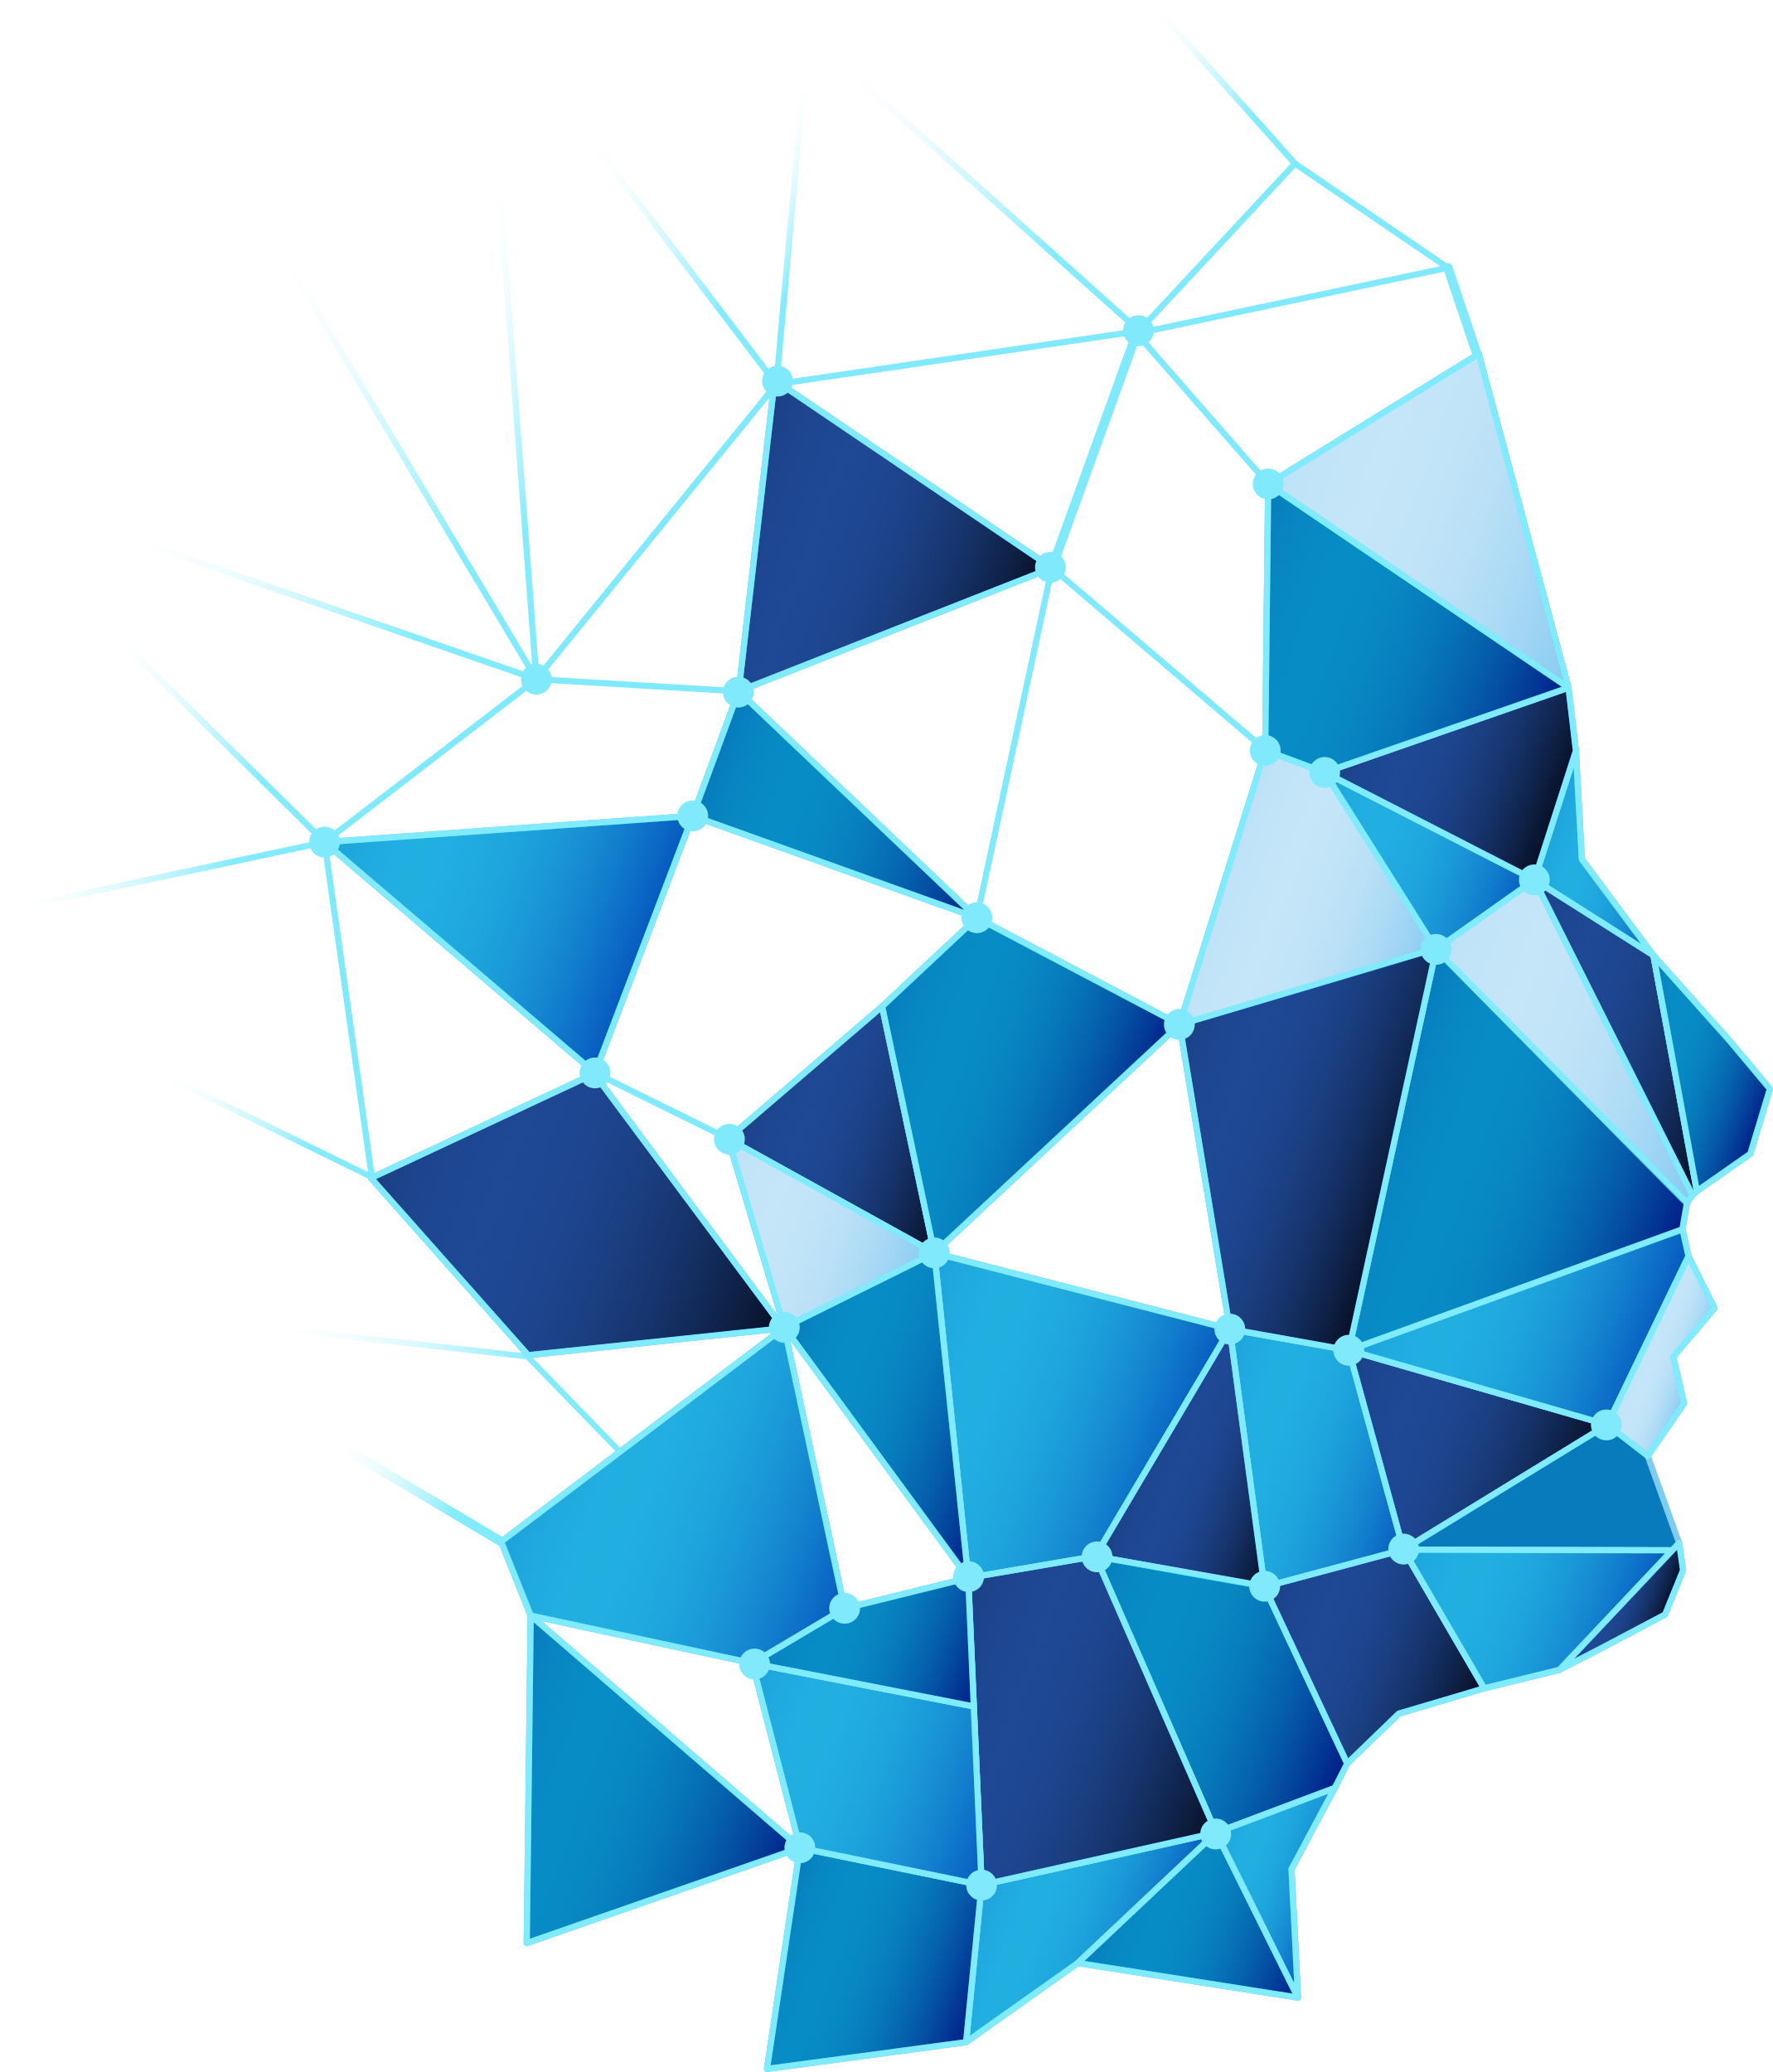
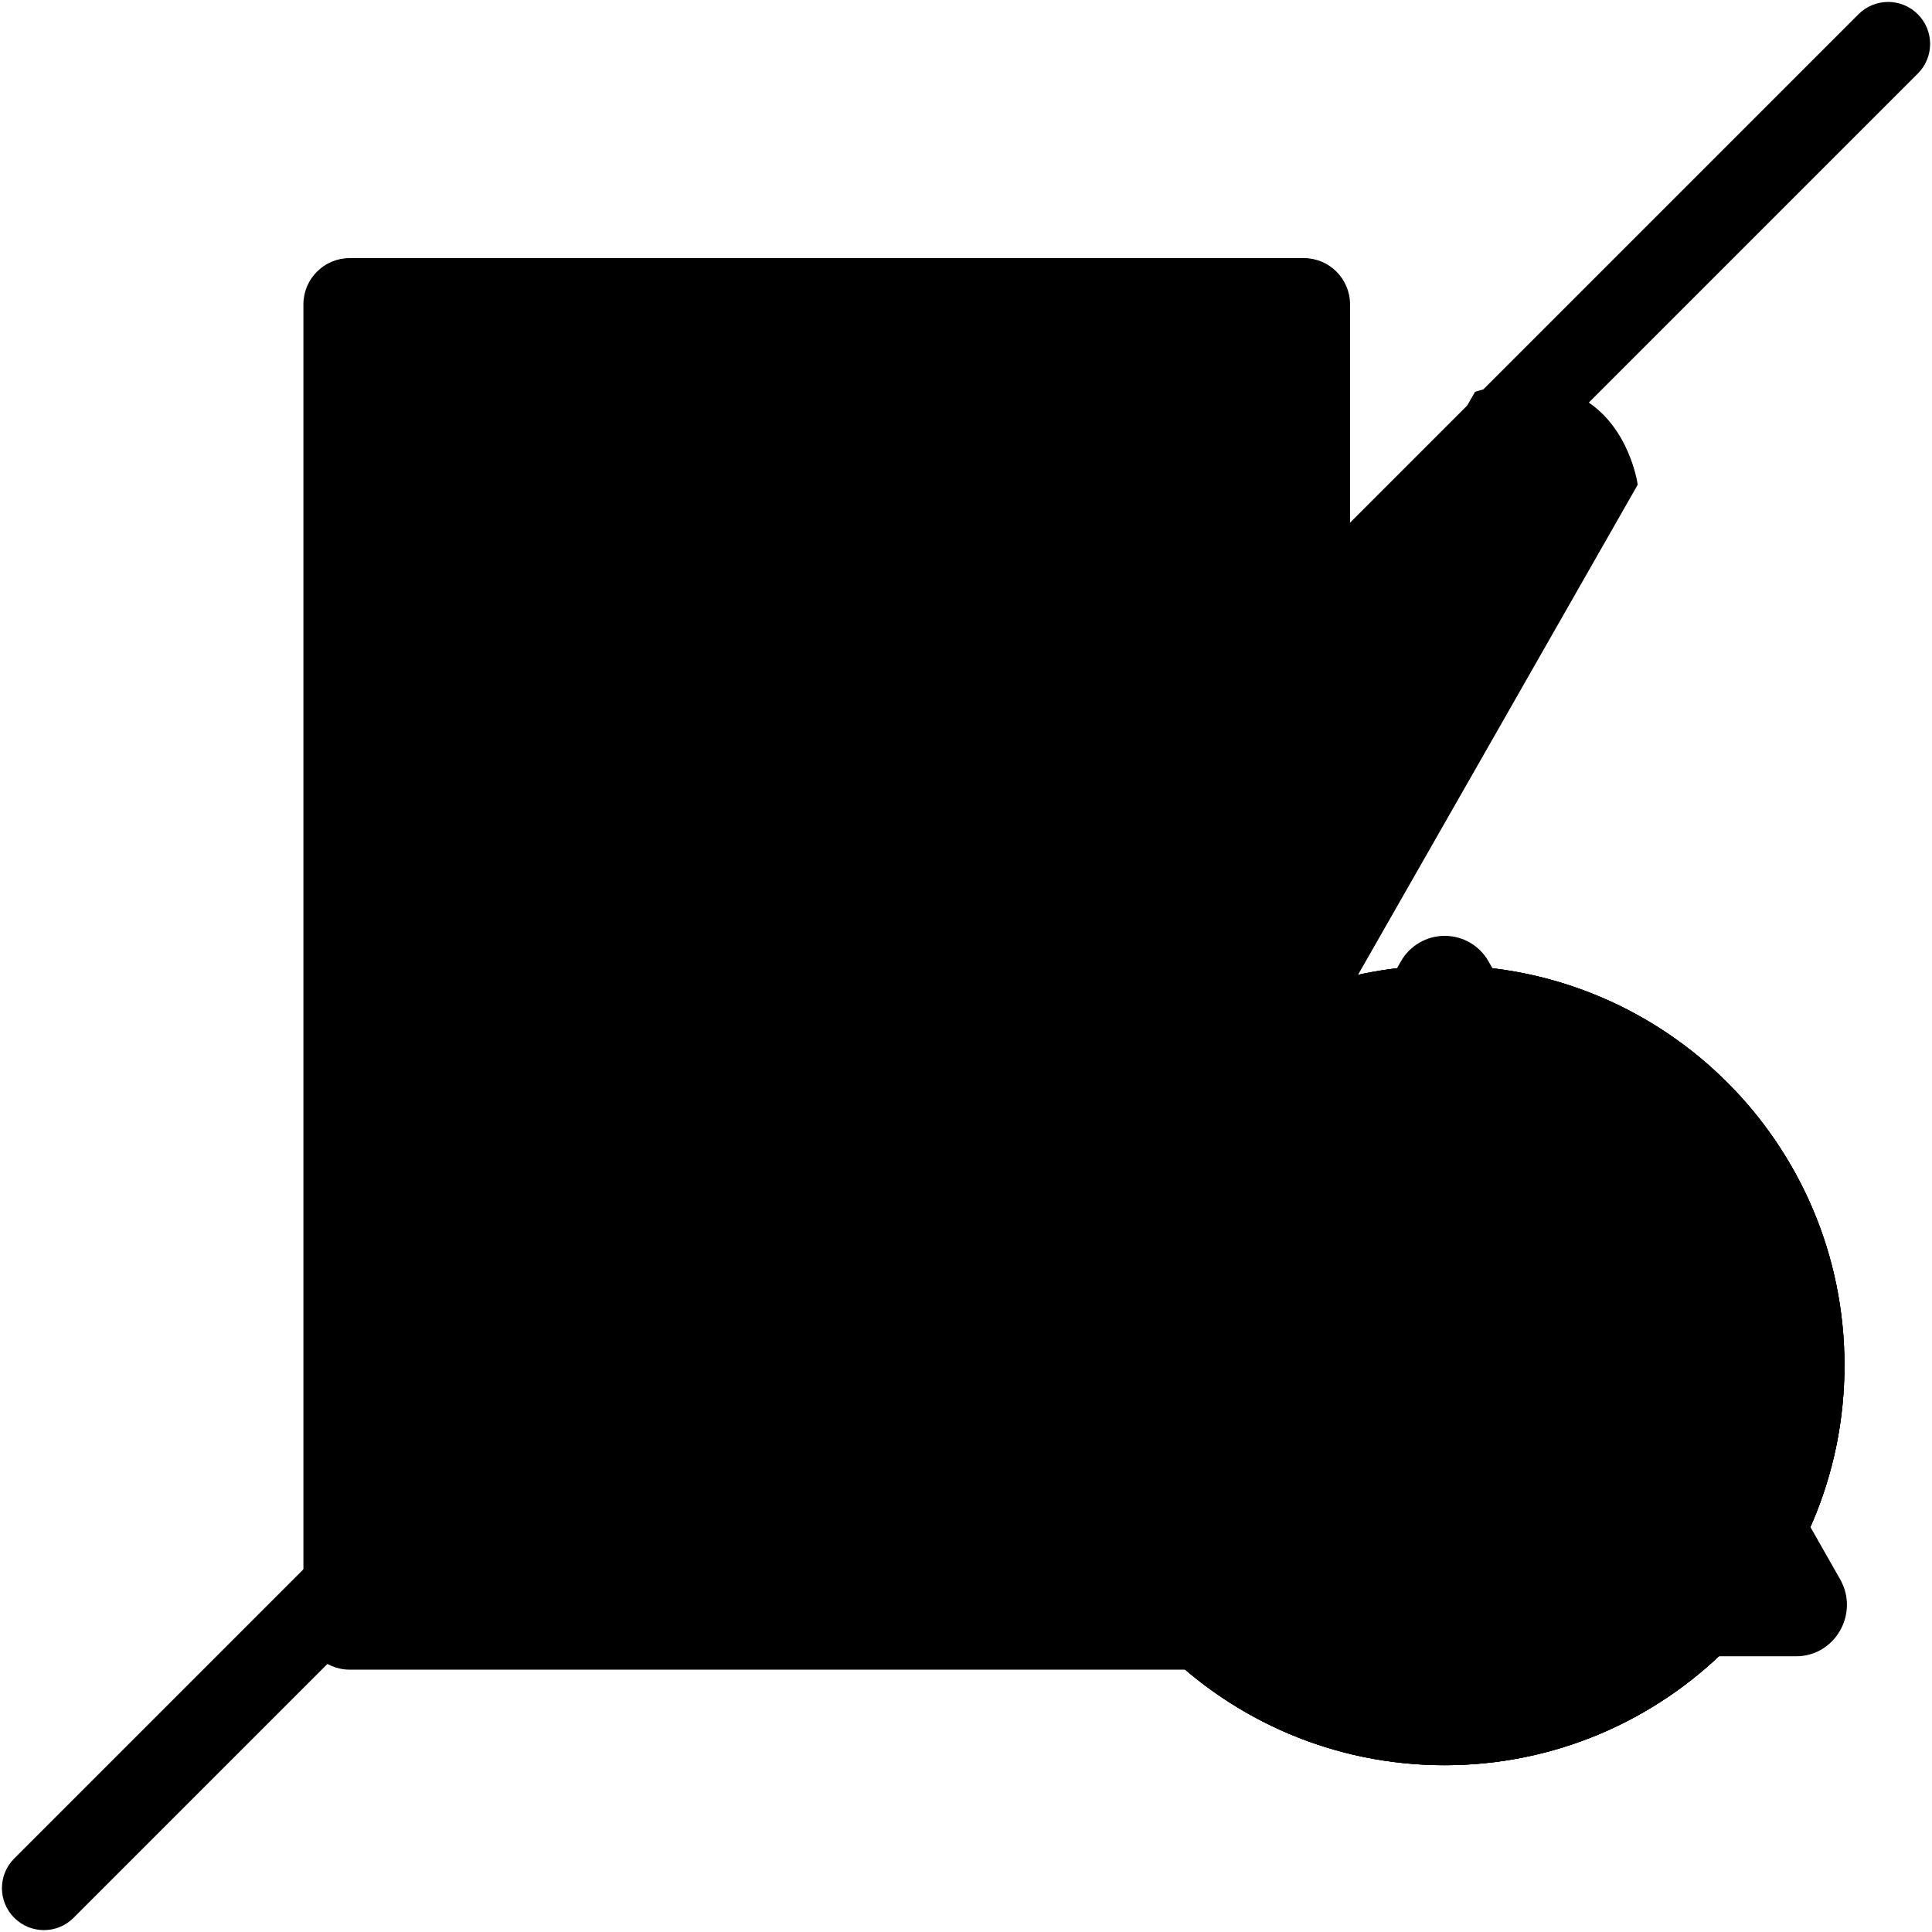
- <svg xmlns="http://www.w3.org/2000/svg" xmlns:xlink="http://www.w3.org/1999/xlink" viewBox="0 0 419.01 489.73">
+ <svg xmlns="http://www.w3.org/2000/svg" viewBox="0 0 501 501">
  <defs>
-     <style>.cls-1{isolation:isolate;}.cls-10,.cls-11,.cls-12,.cls-13,.cls-14,.cls-15,.cls-16,.cls-2,.cls-3,.cls-4,.cls-5,.cls-6,.cls-7,.cls-8,.cls-9{fill:none;}.cls-10,.cls-11,.cls-12,.cls-13,.cls-14,.cls-15,.cls-16,.cls-2,.cls-3,.cls-4,.cls-6,.cls-7,.cls-8,.cls-9{stroke-linecap:round;}.cls-10,.cls-11,.cls-12,.cls-13,.cls-14,.cls-15,.cls-16,.cls-17,.cls-18,.cls-19,.cls-2,.cls-20,.cls-25,.cls-26,.cls-27,.cls-28,.cls-29,.cls-3,.cls-30,.cls-31,.cls-32,.cls-34,.cls-36,.cls-37,.cls-38,.cls-39,.cls-4,.cls-40,.cls-41,.cls-43,.cls-44,.cls-45,.cls-46,.cls-47,.cls-48,.cls-49,.cls-5,.cls-50,.cls-51,.cls-52,.cls-53,.cls-54,.cls-55,.cls-56,.cls-57,.cls-58,.cls-59,.cls-6,.cls-60,.cls-62,.cls-7,.cls-8,.cls-9{stroke-linejoin:round;}.cls-2,.cls-7{stroke-width:2.23px;}.cls-2{stroke:url(#Degradado_sin_nombre_50);}.cls-11,.cls-12,.cls-13,.cls-14,.cls-15,.cls-16,.cls-17,.cls-18,.cls-19,.cls-20,.cls-21,.cls-22,.cls-23,.cls-25,.cls-26,.cls-27,.cls-28,.cls-29,.cls-3,.cls-30,.cls-31,.cls-32,.cls-33,.cls-34,.cls-35,.cls-36,.cls-37,.cls-38,.cls-39,.cls-4,.cls-40,.cls-41,.cls-42,.cls-43,.cls-44,.cls-45,.cls-46,.cls-47,.cls-48,.cls-49,.cls-5,.cls-50,.cls-51,.cls-52,.cls-53,.cls-54,.cls-55,.cls-56,.cls-57,.cls-58,.cls-59,.cls-6,.cls-60,.cls-61,.cls-62,.cls-8{stroke-width:1.46px;}.cls-3{stroke:url(#Degradado_sin_nombre_50-2);}.cls-4{stroke:url(#Degradado_sin_nombre_50-3);}.cls-5,.cls-6,.cls-7{stroke:#80eafc;}.cls-8{stroke:url(#Degradado_sin_nombre_50-4);}.cls-10,.cls-9{stroke-width:1.39px;}.cls-9{stroke:url(#Degradado_sin_nombre_50-5);}.cls-10{stroke:url(#Degradado_sin_nombre_50-6);}.cls-11{stroke:url(#Degradado_sin_nombre_50-7);}.cls-12{stroke:url(#Degradado_sin_nombre_50-8);}.cls-13{stroke:url(#Degradado_sin_nombre_50-9);}.cls-14{stroke:url(#Degradado_sin_nombre_50-10);}.cls-15{stroke:url(#Degradado_sin_nombre_50-11);}.cls-16{stroke:url(#Degradado_sin_nombre_50-12);}.cls-17,.cls-23{fill:#1da1db;}.cls-17,.cls-18,.cls-19,.cls-20,.cls-21,.cls-22,.cls-23,.cls-25,.cls-26,.cls-27,.cls-28,.cls-29,.cls-30,.cls-31,.cls-32,.cls-33,.cls-34,.cls-35,.cls-36,.cls-37,.cls-38,.cls-39,.cls-40,.cls-41,.cls-42,.cls-43,.cls-44,.cls-45,.cls-46,.cls-47,.cls-48,.cls-49,.cls-50,.cls-51,.cls-52,.cls-53,.cls-54,.cls-55,.cls-56,.cls-57,.cls-58,.cls-59,.cls-60,.cls-61,.cls-62{stroke:#80ccf1;}.cls-18,.cls-21{fill:#1b3f83;}.cls-19{fill:#bbe1f7;}.cls-20,.cls-22{fill:#077bbc;}.cls-21,.cls-22,.cls-23,.cls-33,.cls-35,.cls-42,.cls-61{stroke-miterlimit:10;}.cls-24{mix-blend-mode:overlay;}.cls-25{fill:url(#Degradado_sin_nombre_46);}.cls-26{fill:url(#Degradado_sin_nombre_46-2);}.cls-27{fill:url(#Degradado_sin_nombre_46-3);}.cls-28{fill:url(#Degradado_sin_nombre_46-4);}.cls-29{fill:url(#Degradado_sin_nombre_46-5);}.cls-30{fill:url(#Degradado_sin_nombre_46-6);}.cls-31{fill:url(#Degradado_sin_nombre_46-7);}.cls-32{fill:url(#Degradado_sin_nombre_46-8);}.cls-33{fill:url(#Degradado_sin_nombre_46-9);}.cls-34{fill:url(#Degradado_sin_nombre_46-10);}.cls-35{fill:url(#Degradado_sin_nombre_46-11);}.cls-36{fill:url(#Degradado_sin_nombre_46-12);}.cls-37{fill:url(#Degradado_sin_nombre_46-13);}.cls-38{fill:url(#Degradado_sin_nombre_46-14);}.cls-39{fill:url(#Degradado_sin_nombre_46-15);}.cls-40{fill:url(#Degradado_sin_nombre_46-16);}.cls-41{fill:url(#Degradado_sin_nombre_46-17);}.cls-42{fill:url(#Degradado_sin_nombre_46-18);}.cls-43{fill:url(#Degradado_sin_nombre_46-19);}.cls-44{fill:url(#Degradado_sin_nombre_46-20);}.cls-45{fill:url(#Degradado_sin_nombre_46-21);}.cls-46{fill:url(#Degradado_sin_nombre_46-22);}.cls-47{fill:url(#Degradado_sin_nombre_46-23);}.cls-48{fill:url(#Degradado_sin_nombre_46-24);}.cls-49{fill:url(#Degradado_sin_nombre_46-25);}.cls-50{fill:url(#Degradado_sin_nombre_46-26);}.cls-51{fill:url(#Degradado_sin_nombre_46-27);}.cls-52{fill:url(#Degradado_sin_nombre_46-28);}.cls-53{fill:url(#Degradado_sin_nombre_46-29);}.cls-54{fill:url(#Degradado_sin_nombre_46-30);}.cls-55{fill:url(#Degradado_sin_nombre_46-31);}.cls-56{fill:url(#Degradado_sin_nombre_46-32);}.cls-57{fill:url(#Degradado_sin_nombre_46-33);}.cls-58{fill:url(#Degradado_sin_nombre_46-34);}.cls-59{fill:url(#Degradado_sin_nombre_46-35);}.cls-60{fill:url(#Degradado_sin_nombre_46-36);}.cls-61{fill:url(#Degradado_sin_nombre_46-37);}.cls-62{fill:url(#Degradado_sin_nombre_46-38);}.cls-63{fill:#80eafc;}</style>
-     <linearGradient id="Degradado_sin_nombre_50" x1="-189.21" y1="22.04" x2="-141.45" y2="22.04" gradientTransform="translate(261.27 389.03) rotate(20.24)" gradientUnits="userSpaceOnUse">
-       <stop offset="0" stop-color="#fff" stop-opacity="0" />
-       <stop offset="0.7" stop-color="#82ebfc" stop-opacity="0.97" />
-       <stop offset="1" stop-color="#80eafc" />
-     </linearGradient>
-     <linearGradient id="Degradado_sin_nombre_50-2" x1="-239.62" y1="-272.93" x2="-175.4" y2="-272.93" xlink:href="#Degradado_sin_nombre_50" />
-     <linearGradient id="Degradado_sin_nombre_50-3" x1="-195.94" y1="-288.14" x2="-175.4" y2="-288.14" xlink:href="#Degradado_sin_nombre_50" />
-     <linearGradient id="Degradado_sin_nombre_50-4" x1="-188.97" y1="-311.87" x2="-99.27" y2="-311.87" xlink:href="#Degradado_sin_nombre_50" />
-     <linearGradient id="Degradado_sin_nombre_50-5" x1="-212.76" y1="-9.5" x2="-123.33" y2="-9.5" xlink:href="#Degradado_sin_nombre_50" />
-     <linearGradient id="Degradado_sin_nombre_50-6" x1="-257.85" y1="-46.86" x2="-200.31" y2="-46.86" xlink:href="#Degradado_sin_nombre_50" />
-     <linearGradient id="Degradado_sin_nombre_50-7" x1="-305.3" y1="-129.36" x2="-238.17" y2="-129.36" xlink:href="#Degradado_sin_nombre_50" />
-     <linearGradient id="Degradado_sin_nombre_50-8" x1="-305.3" y1="-93.68" x2="-238.17" y2="-93.68" xlink:href="#Degradado_sin_nombre_50" />
-     <linearGradient id="Degradado_sin_nombre_50-9" x1="-256.72" y1="-223.47" x2="-204.51" y2="-223.47" xlink:href="#Degradado_sin_nombre_50" />
-     <linearGradient id="Degradado_sin_nombre_50-10" x1="-299.62" y1="-205.7" x2="-204.51" y2="-205.7" xlink:href="#Degradado_sin_nombre_50" />
-     <linearGradient id="Degradado_sin_nombre_50-11" x1="-124.83" y1="-356.16" x2="-78.45" y2="-356.16" xlink:href="#Degradado_sin_nombre_50" />
-     <linearGradient id="Degradado_sin_nombre_50-12" x1="-310.46" y1="-166.82" x2="-204.51" y2="-166.82" xlink:href="#Degradado_sin_nombre_50" />
-     <linearGradient id="Degradado_sin_nombre_46" x1="-7.93" y1="65.82" x2="39.79" y2="65.82" gradientTransform="translate(261.27 389.03) rotate(20.24)" gradientUnits="userSpaceOnUse">
-       <stop offset="0" stop-color="#fff" stop-opacity="0" />
-       <stop offset="1" stop-color="#1d1d1b" />
-     </linearGradient>
-     <linearGradient id="Degradado_sin_nombre_46-2" x1="-125.19" y1="-98.36" x2="-70.1" y2="-98.36" xlink:href="#Degradado_sin_nombre_46" />
-     <linearGradient id="Degradado_sin_nombre_46-3" x1="31.11" y1="-217.44" x2="65.04" y2="-217.44" xlink:href="#Degradado_sin_nombre_46" />
-     <linearGradient id="Degradado_sin_nombre_46-4" x1="-37.8" y1="-177.74" x2="16.35" y2="-177.74" xlink:href="#Degradado_sin_nombre_46" />
-     <linearGradient id="Degradado_sin_nombre_46-5" x1="1.65" y1="-55.77" x2="58.19" y2="-55.77" xlink:href="#Degradado_sin_nombre_46" />
-     <linearGradient id="Degradado_sin_nombre_46-6" x1="16.35" y1="-133.48" x2="93.88" y2="-133.48" xlink:href="#Degradado_sin_nombre_46" />
-     <linearGradient id="Degradado_sin_nombre_46-7" x1="16.35" y1="-175.42" x2="93.3" y2="-175.42" xlink:href="#Degradado_sin_nombre_46" />
-     <linearGradient id="Degradado_sin_nombre_46-8" x1="32.45" y1="-176.44" x2="93.94" y2="-176.44" xlink:href="#Degradado_sin_nombre_46" />
-     <linearGradient id="Degradado_sin_nombre_46-9" x1="-34.37" y1="-131.11" x2="29.77" y2="-131.11" xlink:href="#Degradado_sin_nombre_46" />
-     <linearGradient id="Degradado_sin_nombre_46-10" x1="-70.1" y1="-42.14" x2="1.65" y2="-42.14" xlink:href="#Degradado_sin_nombre_46" />
-     <linearGradient id="Degradado_sin_nombre_46-11" x1="-101.82" y1="-112.08" x2="-34.38" y2="-112.08" xlink:href="#Degradado_sin_nombre_46" />
-     <linearGradient id="Degradado_sin_nombre_46-12" x1="-125.19" y1="-63.01" x2="-70.1" y2="-63.01" xlink:href="#Degradado_sin_nombre_46" />
-     <linearGradient id="Degradado_sin_nombre_46-13" x1="-22.82" y1="-196.56" x2="32.45" y2="-196.56" xlink:href="#Degradado_sin_nombre_46" />
-     <linearGradient id="Degradado_sin_nombre_46-14" x1="-22.82" y1="-227.64" x2="32.45" y2="-227.64" xlink:href="#Degradado_sin_nombre_46" />
-     <linearGradient id="Degradado_sin_nombre_46-15" x1="-97.27" y1="-38.52" x2="-36.01" y2="-38.52" xlink:href="#Degradado_sin_nombre_46" />
-     <linearGradient id="Degradado_sin_nombre_46-16" x1="-9.59" y1="-49.75" x2="30.41" y2="-49.75" xlink:href="#Degradado_sin_nombre_46" />
-     <linearGradient id="Degradado_sin_nombre_46-17" x1="29.77" y1="-67.9" x2="93.19" y2="-67.9" xlink:href="#Degradado_sin_nombre_46" />
-     <linearGradient id="Degradado_sin_nombre_46-18" x1="29.77" y1="-112.5" x2="97.41" y2="-112.5" xlink:href="#Degradado_sin_nombre_46" />
-     <linearGradient id="Degradado_sin_nombre_46-19" x1="65.04" y1="-173.56" x2="102.75" y2="-173.56" xlink:href="#Degradado_sin_nombre_46" />
-     <linearGradient id="Degradado_sin_nombre_46-20" x1="93.19" y1="-110.26" x2="108.44" y2="-110.26" xlink:href="#Degradado_sin_nombre_46" />
-     <linearGradient id="Degradado_sin_nombre_46-21" x1="-9.59" y1="3.06" x2="63.2" y2="3.06" xlink:href="#Degradado_sin_nombre_46" />
-     <linearGradient id="Degradado_sin_nombre_46-22" x1="30.41" y1="-19.7" x2="87.4" y2="-19.7" xlink:href="#Degradado_sin_nombre_46" />
-     <linearGradient id="Degradado_sin_nombre_46-23" x1="58.19" y1="-44.54" x2="117.85" y2="-44.54" xlink:href="#Degradado_sin_nombre_46" />
-     <linearGradient id="Degradado_sin_nombre_46-24" x1="102.62" y1="-50.77" x2="121.86" y2="-50.77" xlink:href="#Degradado_sin_nombre_46" />
-     <linearGradient id="Degradado_sin_nombre_46-25" x1="-36.01" y1="22.04" x2="39.79" y2="22.04" xlink:href="#Degradado_sin_nombre_46" />
-     <linearGradient id="Degradado_sin_nombre_46-26" x1="19.78" y1="52.47" x2="71.42" y2="52.47" xlink:href="#Degradado_sin_nombre_46" />
-     <linearGradient id="Degradado_sin_nombre_46-27" x1="-51.24" y1="92.32" x2="1.47" y2="92.32" xlink:href="#Degradado_sin_nombre_46" />
-     <linearGradient id="Degradado_sin_nombre_46-28" x1="-129.94" y1="76.74" x2="-51.24" y2="76.74" xlink:href="#Degradado_sin_nombre_46" />
-     <linearGradient id="Degradado_sin_nombre_46-29" x1="-76.91" y1="46.96" x2="-7.93" y2="46.96" xlink:href="#Degradado_sin_nombre_46" />
-     <linearGradient id="Degradado_sin_nombre_46-30" x1="-142.56" y1="-2.07" x2="-60.94" y2="-2.07" xlink:href="#Degradado_sin_nombre_46" />
-     <linearGradient id="Degradado_sin_nombre_46-31" x1="-76.91" y1="14.42" x2="-24.26" y2="14.42" xlink:href="#Degradado_sin_nombre_46" />
-     <linearGradient id="Degradado_sin_nombre_46-32" x1="-238.89" y1="-117.84" x2="-159.4" y2="-117.84" xlink:href="#Degradado_sin_nombre_46" />
-     <linearGradient id="Degradado_sin_nombre_46-33" x1="-201.13" y1="-51.19" x2="-97.4" y2="-51.19" xlink:href="#Degradado_sin_nombre_46" />
-     <linearGradient id="Degradado_sin_nombre_46-34" x1="-58.93" y1="-283.7" x2="24.32" y2="-283.7" xlink:href="#Degradado_sin_nombre_46" />
-     <linearGradient id="Degradado_sin_nombre_46-35" x1="-58.93" y1="-241.31" x2="24.32" y2="-241.31" xlink:href="#Degradado_sin_nombre_46" />
-     <linearGradient id="Degradado_sin_nombre_46-36" x1="-176.86" y1="-217.71" x2="-100.02" y2="-217.71" xlink:href="#Degradado_sin_nombre_46" />
-     <linearGradient id="Degradado_sin_nombre_46-37" x1="-159.4" y1="-166.04" x2="-88.07" y2="-166.04" xlink:href="#Degradado_sin_nombre_46" />
-     <linearGradient id="Degradado_sin_nombre_46-38" x1="39.79" y1="37.51" x2="71.42" y2="37.51" xlink:href="#Degradado_sin_nombre_46" />
+     <style>
+     .common-ic-1 {
+       opacity: 0;
+     }
+ 
+     .common-ic-1, .common-ic-3, .common-ic-4, .common-ic-5, .common-ic-7 {
+       stroke-miterlimit: 10;
+     }
+ 
+     .common-ic-2 {
+       stroke-linejoin: round;
+       stroke-width: 8px;
+     }
+ 
+     .common-ic-3, .common-ic-4, .common-ic-5 {
+       fill: none;
+     }
+ 
+     .common-ic-3 {
+       stroke-width: 23px;
+     }
+ 
+     .common-ic-4 {
+       stroke-width: 10px;
+     }
+ 
+     .common-ic-5, .common-ic-7 {
+       stroke-linecap: round;
+     }
+ 
+     .common-ic-5 {
+       stroke-width: 5px;
+     }
+ 
+     .common-ic-7 {
+       stroke-width: 16.05px;
+     }
+     </style>
  </defs>
-   <g class="cls-1">
-     <g id="Capa_1" data-name="Capa 1">
-       <line class="cls-2" x1="78.62" y1="340.68" x2="118.43" y2="364.37" />
-       <line class="cls-3" x1="138.44" y1="31.53" x2="183.48" y2="90.82" />
-       <line class="cls-4" x1="189.96" y1="18.09" x2="183.48" y2="90.82" />
-       <line class="cls-5" x1="172.38" y1="269.26" x2="140.62" y2="253.59" />
-       <line class="cls-6" x1="183.48" y1="90.81" x2="269.26" y2="78.24" />
-       <line class="cls-6" x1="87.89" y1="278.25" x2="76.69" y2="199.05" />
-       <polyline class="cls-6" points="299.71 114.39 268.62 78.82 342.18 63.28 306.04 38.66 268.62 78.82" />
-       <line class="cls-6" x1="230.86" y1="216.91" x2="248.61" y2="134.22" />
-       <line class="cls-6" x1="126.76" y1="160.53" x2="76.69" y2="199.05" />
-       <line class="cls-6" x1="183.48" y1="90.82" x2="126.76" y2="160.53" />
-       <line class="cls-7" x1="248.61" y1="134.22" x2="268.62" y2="78.82" />
-       <line class="cls-8" x1="198.57" y1="14.87" x2="269.26" y2="78.24" />
-       <line class="cls-6" x1="248.61" y1="134.22" x2="299.4" y2="177.53" />
-       <line class="cls-6" x1="174.57" y1="163.39" x2="126.76" y2="160.53" />
-       <polyline class="cls-9" points="63.01 313.74 124.65 320.61 146.15 342.74" />
-       <line class="cls-10" x1="37.2" y1="253.41" x2="87.89" y2="278.24" />
-       <line class="cls-11" x1="25.41" y1="148.29" x2="76.7" y2="199.04" />
-       <line class="cls-12" x1="76.69" y1="199.05" x2="0.73" y2="215.24" />
-       <line class="cls-13" x1="117.6" y1="38.65" x2="126.76" y2="160.53" />
-       <line class="cls-14" x1="65.05" y1="57.16" x2="126.76" y2="160.53" />
-       <line class="cls-15" x1="272.14" y1="0.73" x2="306.04" y2="38.66" />
-       <line class="cls-7" x1="349.05" y1="83.71" x2="342.18" y2="63.28" />
-       <line class="cls-16" x1="27.99" y1="126.37" x2="126.76" y2="160.53" />
-       <polygon class="cls-17" points="231.98 445.55 287.41 433.16 254.72 463.97 228.31 482.68 231.98 445.55" />
-       <polygon class="cls-18" points="208.47 237.88 220.81 296.13 172.04 269.13 208.47 237.88" />
-       <polygon class="cls-17" points="372.42 177.46 362.61 207.96 390.75 225.81 373.84 203.09 372.42 177.46" />
-       <polygon class="cls-19" points="313.06 182.56 339.38 224.39 278.77 242.17 299.01 177.38 313.06 182.56" />
-       <polygon class="cls-17" points="318.76 319.14 290.63 314.14 298.82 375.08 331.68 366.26 318.76 319.14" />
-       <polygon class="cls-20" points="339.38 224.39 398.62 284.48 397.52 290.83 318.66 319.41 339.38 224.39" />
-       <polygon class="cls-19" points="362.61 207.96 339.38 224.39 398.72 284.21 399.98 282.49 362.61 207.96" />
-       <polygon class="cls-18" points="390.75 225.81 401.01 281.54 399.98 282.49 362.61 207.96 390.75 225.81" />
-       <polygon class="cls-21" points="339.48 224.12 278.77 242.17 290.64 314.13 318.76 319.15 339.48 224.12" />
-       <polygon class="cls-17" points="220.81 296.13 290.64 314.14 258.87 367.82 228.82 372.96 220.81 296.13" />
-       <polygon class="cls-22" points="230.86 216.91 278.77 242.16 220.81 296.13 208.47 237.89 230.86 216.91" />
-       <polygon class="cls-19" points="172.04 269.13 220.81 296.13 185.36 313.73 172.04 269.13" />
-       <polyline class="cls-17" points="313.06 182.56 320.1 186.17 362.61 207.96 339.38 224.39 313.06 182.56" />
-       <polygon class="cls-18" points="372.42 177.46 370.68 162.54 313.06 182.56 362.61 207.96 372.42 177.46" />
-       <polygon class="cls-20" points="220.81 296.13 228.82 372.96 185.36 313.73 220.81 296.13" />
-       <polygon class="cls-18" points="290.63 314.14 298.82 375.08 258.87 367.82 290.63 314.14" />
-       <polygon class="cls-18" points="318.76 319.14 379.87 336.73 331.68 366.26 318.76 319.14" />
-       <polygon class="cls-23" points="397.62 290.57 318.76 319.14 379.87 336.74 399.04 296.92 397.62 290.57" />
-       <polygon class="cls-20" points="418.28 257.36 408.88 246.12 390.75 225.81 401.01 281.54 413.66 272.7 418.28 257.36" />
-       <polygon class="cls-19" points="379.87 336.73 399.04 296.92 405.19 309.16 395.44 320.71 397.99 331.68 389.42 344.14 379.87 336.73" />
-       <polygon class="cls-20" points="379.87 336.73 389.42 344.14 396.83 364.71 395.2 366.43 331.68 366.27 379.87 336.73" />
-       <polygon class="cls-20" points="298.72 374.87 318.39 416.81 315.44 422.61 287.41 433.16 258.87 367.82 298.72 374.87" />
-       <polygon class="cls-18" points="331.68 366.27 350.74 399.04 330.58 405.02 318.39 416.81 298.82 375.08 331.68 366.27" />
-       <polygon class="cls-17" points="395.2 366.43 331.68 366.27 350.74 399.04 368.57 394.66 395.2 366.43" />
-       <polygon class="cls-18" points="396.83 364.71 397.75 371.13 393.51 381.59 378.34 389.62 368.57 394.66 396.83 364.71" />
-       <polygon class="cls-18" points="258.87 367.82 228.81 372.96 231.99 445.55 287.41 433.15 258.87 367.82" />
-       <polygon class="cls-20" points="306.75 472.14 287.41 433.15 254.72 463.97 306.75 472.14" />
-       <polygon class="cls-20" points="231.98 445.55 189.07 436.75 181.26 489 228.31 482.68 231.98 445.55" />
-       <polygon class="cls-20" points="189.07 436.75 125.42 381.86 124.48 459.27 189.07 436.75" />
-       <polygon class="cls-17" points="230.14 403.33 177.8 393.11 189.07 436.75 231.99 445.55 230.14 403.33" />
-       <polygon class="cls-17" points="185.36 313.74 199.59 380.18 177.87 393.12 125.42 381.86 118.43 364.37 185.36 313.74" />
-       <polygon class="cls-20" points="228.82 372.96 230.14 403.33 177.8 393.11 199.59 380.18 228.82 372.96" />
-       <polygon class="cls-17" points="76.69 199.05 163.71 192.84 140.62 253.59 76.69 199.05" />
-       <polygon class="cls-18" points="140.41 253.78 87.68 278.44 124.81 320.3 185.15 313.93 140.41 253.78" />
-       <polygon class="cls-19" points="349.47 83.64 299.71 114.39 370.68 162.54 349.47 83.64" />
-       <polygon class="cls-20" points="299.71 114.39 299.01 177.38 313.06 182.56 370.68 162.54 299.71 114.39" />
-       <polygon class="cls-18" points="183.08 89.83 174.57 163.38 248.61 134.22 183.08 89.83" />
-       <polygon class="cls-22" points="174.57 163.38 230.86 216.91 163.71 192.84 174.57 163.38" />
-       <polygon class="cls-17" points="315.44 422.61 287.41 433.15 306.75 472.14 305.22 441.79 315.44 422.61" />
-       <g id="Degradat" class="cls-24">
-         <polygon class="cls-25" points="231.98 445.55 287.41 433.16 254.72 463.97 228.31 482.68 231.98 445.55" />
-         <polygon class="cls-26" points="208.47 237.88 220.81 296.13 172.04 269.13 208.47 237.88" />
-         <polygon class="cls-27" points="372.42 177.46 362.61 207.96 390.75 225.81 373.84 203.09 372.42 177.46" />
-         <polygon class="cls-28" points="313.06 182.56 339.38 224.39 278.77 242.17 299.01 177.38 313.06 182.56" />
-         <polygon class="cls-29" points="318.76 319.14 290.63 314.14 298.82 375.08 331.68 366.26 318.76 319.14" />
-         <polygon class="cls-30" points="339.38 224.39 398.72 284.21 397.62 290.57 318.76 319.14 339.38 224.39" />
-         <polygon class="cls-31" points="362.61 207.96 339.38 224.39 398.72 284.21 399.98 282.49 362.61 207.96" />
-         <polygon class="cls-32" points="390.75 225.81 401.01 281.54 399.98 282.49 362.61 207.96 390.75 225.81" />
-         <polygon class="cls-33" points="339.48 224.12 278.77 242.17 290.64 314.13 318.76 319.15 339.48 224.12" />
-         <polygon class="cls-34" points="220.81 296.13 290.64 314.14 258.87 367.82 228.82 372.96 220.81 296.13" />
-         <polygon class="cls-35" points="230.86 216.91 278.77 242.16 220.81 296.13 208.47 237.89 230.86 216.91" />
-         <polygon class="cls-36" points="172.04 269.13 220.81 296.13 185.36 313.73 172.04 269.13" />
-         <polygon class="cls-37" points="313.06 182.56 313.06 182.56 362.61 207.96 339.38 224.39 313.06 182.56 313.06 182.56" />
-         <polygon class="cls-38" points="372.42 177.46 370.68 162.54 313.06 182.56 362.61 207.96 372.42 177.46" />
-         <polygon class="cls-39" points="220.81 296.13 228.82 372.96 185.36 313.73 220.81 296.13" />
-         <polygon class="cls-40" points="290.63 314.14 298.82 375.08 258.87 367.82 290.63 314.14" />
-         <polygon class="cls-41" points="318.76 319.14 379.87 336.73 331.68 366.26 318.76 319.14" />
-         <polygon class="cls-42" points="397.62 290.57 318.76 319.14 379.87 336.74 399.04 296.92 397.62 290.57" />
-         <polygon class="cls-43" points="418.28 257.36 408.88 246.12 390.75 225.81 401.01 281.54 413.66 272.7 418.28 257.36" />
-         <polygon class="cls-44" points="379.87 336.73 399.04 296.92 405.19 309.16 395.44 320.71 397.99 331.68 389.42 344.14 379.87 336.73" />
-         <polygon class="cls-45" points="298.72 374.87 318.39 416.81 315.44 422.61 287.41 433.16 258.87 367.82 298.72 374.87" />
-         <polygon class="cls-46" points="331.68 366.27 350.74 399.04 330.58 405.02 318.39 416.81 298.82 375.08 331.68 366.27" />
-         <polygon class="cls-47" points="395.2 366.43 331.68 366.27 350.74 399.04 368.57 394.66 395.2 366.43" />
-         <polygon class="cls-48" points="396.83 364.71 397.75 371.13 393.51 381.59 378.34 389.62 368.57 394.66 396.83 364.71" />
-         <polygon class="cls-49" points="258.87 367.82 228.81 372.96 231.99 445.55 287.41 433.15 258.87 367.82" />
-         <polygon class="cls-50" points="306.75 472.14 287.41 433.15 254.72 463.97 306.75 472.14" />
-         <polygon class="cls-51" points="231.98 445.55 189.07 436.75 181.26 489 228.31 482.68 231.98 445.55" />
-         <polygon class="cls-52" points="189.07 436.75 125.42 381.86 124.48 459.27 189.07 436.75" />
-         <polygon class="cls-53" points="230.14 403.33 177.8 393.11 189.07 436.75 231.99 445.55 230.14 403.33" />
-         <polygon class="cls-54" points="185.36 313.74 199.59 380.18 177.87 393.12 125.42 381.86 118.43 364.37 185.36 313.74" />
-         <polygon class="cls-55" points="228.82 372.96 230.14 403.33 177.8 393.11 199.59 380.18 228.82 372.96" />
-         <polygon class="cls-56" points="76.69 199.05 163.71 192.84 140.62 253.59 76.69 199.05" />
-         <polygon class="cls-57" points="140.41 253.78 87.68 278.44 124.81 320.3 185.15 313.93 140.41 253.78" />
-         <polygon class="cls-58" points="349.47 83.64 299.71 114.39 370.68 162.54 349.47 83.64" />
-         <polygon class="cls-59" points="299.71 114.39 299.01 177.38 313.06 182.56 370.68 162.54 299.71 114.39" />
-         <polygon class="cls-60" points="183.08 89.83 174.57 163.38 248.61 134.22 183.08 89.83" />
-         <polygon class="cls-61" points="174.57 163.38 230.86 216.91 163.71 192.84 174.57 163.38" />
-         <polygon class="cls-62" points="315.44 422.61 287.41 433.15 306.75 472.14 305.22 441.79 315.44 422.61" />
+   <g class="tesla_common tesla_common_ic">
+     <g>
+       <rect class="common-ic-1 tesla-tertiary-color" x="0.5" y="0.5" width="500" height="500" />
+     </g>
+     <g>
+       <rect class="common-ic-2 tesla-primary-color tesla-tertiary-stroke" x="78.68" y="66.93" width="271.41" height="366.04" rx="12" />
+       <line class="common-ic-3 tesla-tertiary-stroke" x1="169.66" y1="110.98" x2="259.12" y2="110.98" />
+       <line class="common-ic-4 tesla-tertiary-stroke" x1="106.13" y1="166.86" x2="316.8" y2="166.86" />
+       <line class="common-ic-4 tesla-tertiary-stroke" x1="106.13" y1="201" x2="301.43" y2="201" />
+       <line class="common-ic-4 tesla-tertiary-stroke" x1="106.13" y1="235.13" x2="282.83" y2="235.13" />
+       <line class="common-ic-4 tesla-tertiary-stroke" x1="106.13" y1="269.27" x2="266.54" y2="269.27" />
+       <line class="common-ic-4 tesla-tertiary-stroke" x1="106.13" y1="303.41" x2="250.5" y2="303.41" />
+       <path class="common-ic-5 tesla-tertiary-stroke" d="M130.68,406.8S112,410,114.75,397.7s31.4-50.07,31.4-50.07,5.46-7.28,5.92,0-11.38,54.16-11.38,54.16-3.64,9.56,3.19,10.47,19.11-25.94,22.75-24.58S164.36,415,168.91,415s15.47-26.4,20.94-25,3.18,25.94,6.82,25,15.48-13.65,19.12-13.2,11.83,2.28,11.83,2.28" transform="translate(0.5 0.5)" />
+     </g>
+     <path class="common-ic-2 tesla-primary-color tesla-tertiary-stroke" d="M341.6,253.82l-70.21,123-32.23,24L243,360.66l70.21-123Z" transform="translate(0.5 0.5)" />
+     <path class="common-ic-2 tesla-primary-color tesla-tertiary-stroke" d="M306.4,233.56,382,101.11s15.46-5.33,27.81,1.72,14.38,22.36,14.38,22.36S351,253.51,348.6,257.64Z" transform="translate(0.5 0.5)" />
+     <polygon class="common-ic-6 tesla-secondary-color" points="249.53 363.94 246.53 389.09 266.54 373.7 249.53 363.94" />
+   </g>
+   <g class="tesla_group_status">
+     <g class="tesla-status tesla_status_warning">
+       <path class="common-ic-7 tesla-tertiary-stroke tesla-status-warning" d="M374.11,429H283c-10.12,0-16.45-11.12-11.39-20l45.57-80.08,45.57-80.07a13.06,13.06,0,0,1,22.78,0l45.56,80.07,45.57,80.08c5.06,8.89-1.26,20-11.39,20Z" transform="translate(0.5 0.5)" />
+       <path class="common-ic-8 tesla-tertiary-color" d="M374,289.85c6.37,0,14.51,1.24,13.39,9.82-1.21,9.91-6.41,45.21-9.26,69.67a3.44,3.44,0,0,1-3.41,3h-1.34a3.42,3.42,0,0,1-3.41-3.05c-2.57-23.3-8-59.11-9.17-70C359.59,291.57,367.24,289.85,374,289.85Zm.18,121.47c-7.21,0-12.57-5.29-12.57-13,0-7.44,5.36-13.1,12.57-13.1,7.39,0,12.75,5.66,12.75,13.1C387,406,381.6,411.32,374.21,411.32Z" transform="translate(0.5 0.5)" />
+     </g>
+     <g class="tesla-status tesla_status_error">
+       <g>
+         <circle class="common-ic-9 tesla-status-error" cx="374.11" cy="353.55" r="95.67" transform="translate(-139.93 368.59) rotate(-45)" />
+         <path class="common-ic-8 tesla-tertiary-color" d="M374.11,265.91a87.65,87.65,0,1,1-87.65,87.64,87.74,87.74,0,0,1,87.65-87.64m0-16.06A103.7,103.7,0,1,0,477.8,353.55a103.7,103.7,0,0,0-103.69-103.7Z" transform="translate(0.5 0.5)" />
      </g>
-       <circle class="cls-63" cx="183.76" cy="90.08" r="3.64" />
-       <circle class="cls-63" cx="339.38" cy="224.39" r="3.64" />
-       <circle class="cls-63" cx="278.71" cy="242.14" r="3.64" />
-       <circle class="cls-63" cx="318.76" cy="319.14" r="3.64" />
-       <circle class="cls-63" cx="290.64" cy="314.14" r="3.64" />
-       <circle class="cls-63" cx="220.81" cy="296.13" r="3.64" />
-       <circle class="cls-63" cx="172.38" cy="269.26" r="3.64" />
-       <circle class="cls-63" cx="163.71" cy="192.84" r="3.64" />
-       <circle class="cls-63" cx="76.7" cy="199.04" r="3.64" />
-       <circle class="cls-63" cx="126.76" cy="160.53" r="3.64" />
-       <circle class="cls-63" cx="230.86" cy="216.91" r="3.64" />
-       <circle class="cls-63" cx="331.73" cy="366.14" r="3.64" />
-       <circle class="cls-63" cx="379.63" cy="336.79" r="3.64" />
-       <circle class="cls-63" cx="298.88" cy="374.92" r="3.64" />
-       <circle class="cls-63" cx="259.27" cy="367.97" r="3.64" />
-       <circle class="cls-63" cx="228.92" cy="372.65" r="3.64" />
-       <circle class="cls-63" cx="199.61" cy="380.13" r="3.64" />
-       <circle class="cls-63" cx="178.33" cy="393.3" r="3.64" />
-       <circle class="cls-63" cx="189.03" cy="436.73" r="3.64" />
-       <circle class="cls-63" cx="287.3" cy="433.47" r="3.64" />
-       <circle class="cls-63" cx="231.98" cy="445.55" r="3.64" />
-       <circle class="cls-63" cx="313.06" cy="182.57" r="3.64" />
-       <circle class="cls-63" cx="299.01" cy="177.38" r="3.64" />
-       <circle class="cls-63" cx="362.61" cy="207.96" r="3.64" />
-       <circle class="cls-63" cx="299.71" cy="114.39" r="3.64" />
-       <circle class="cls-63" cx="269.06" cy="78.17" r="3.64" />
-       <circle class="cls-63" cx="174.49" cy="163.59" r="3.64" />
-       <circle class="cls-63" cx="140.62" cy="253.59" r="3.64" />
-       <circle class="cls-63" cx="185.36" cy="313.73" r="3.64" />
-       <circle class="cls-63" cx="248.25" cy="134.08" r="3.64" />
+       <polygon class="common-ic-8 tesla-tertiary-color" points="430.32 316.89 411.76 298.34 374.56 335.54 337.45 298.43 318.89 316.99 356 354.1 318.98 391.12 337.54 409.68 374.56 372.65 411.67 409.77 430.23 391.21 393.12 354.1 430.32 316.89" />
+     </g>
+     <g class="tesla-status tesla_status_success">
+       <g>
+         <circle class="common-ic-10 tesla-status-success" cx="374.11" cy="353.55" r="95.67" transform="translate(-139.93 368.59) rotate(-45)" />
+         <path class="common-ic-8 tesla-tertiary-color" d="M374.11,265.91a87.65,87.65,0,1,1-87.65,87.64,87.74,87.74,0,0,1,87.65-87.64m0-16.06A103.7,103.7,0,1,0,477.8,353.55a103.7,103.7,0,0,0-103.69-103.7Z" transform="translate(0.5 0.5)" />
+       </g>
+       <path class="common-ic-8 tesla-tertiary-color" d="M359.77,368.16c1.51-2.15,2.92-4.15,4.34-6.15,8-11.32,16.42-22.35,25.48-32.86,7-8.06,14.12-15.94,21.21-23.88,1.54-1.73,2.66-1.74,4.32-.18l10.68,10c2.62,2.45,2.63,3,.26,5.67-5.26,5.91-10.65,11.7-15.7,17.78-6.48,7.78-12.94,15.59-18.93,23.75C382.81,374,374.63,386.1,366.27,398c-.65.93-1.2,1.93-1.84,2.87-1.38,2-2.8,2.17-4.47.31-3.68-4.07-7.29-8.21-11-12.29a325,325,0,0,0-26.67-26.73c-.36-.31-.71-.63-1-1-1.18-1.21-1.28-2.18-.17-3.5,2.95-3.51,5.95-7,8.94-10.48.55-.65,1.1-1.3,1.67-1.93,1.38-1.53,2.51-1.65,4-.28,4.18,3.79,8.37,7.55,12.42,11.46,3.61,3.49,7,7.15,10.57,10.73C359,367.49,359.28,367.72,359.77,368.16Z" transform="translate(0.5 0.5)" />
+     </g>
+     <g class="tesla-status tesla_status_info">
+       <g>
+         <circle class="common-ic-12 tesla-primary-color" cx="374.11" cy="353.55" r="95.67" transform="translate(-139.93 368.59) rotate(-45)" />
+         <path class="common-ic-8 tesla-tertiary-color" d="M374.11,265.91a87.65,87.65,0,1,1-87.65,87.64,87.74,87.74,0,0,1,87.65-87.64m0-16.06A103.7,103.7,0,1,0,477.8,353.55a103.7,103.7,0,0,0-103.69-103.7Z" transform="translate(0.5 0.5)" />
+       </g>
+       <path class="common-ic-8 tesla-tertiary-color" d="M348.41,426v-7.11c12.74-1.48,14.16-2.45,14.16-18V356.55c0-14.55-1-15.44-12.46-17.09V332.8a205.91,205.91,0,0,0,37.31-8.33v76.41c0,15.16,1.13,16.56,14.6,18V426Zm25.07-118a14.82,14.82,0,0,1-14.57-14.42A14.6,14.6,0,0,1,373.7,279a14.24,14.24,0,0,1,14.41,14.58A14.54,14.54,0,0,1,373.48,308Z" transform="translate(0.5 0.5)" />
+     </g>
+     <g class="tesla-status tesla_status_disabled">
+       <g>
+         <rect class="tesla_status_disabled" x="-99.04" y="239.12" width="698.09" height="21.76" rx="10.87" transform="translate(-103.05 250.51) rotate(-45)" />
+       </g>
    </g>
  </g>
</svg>
